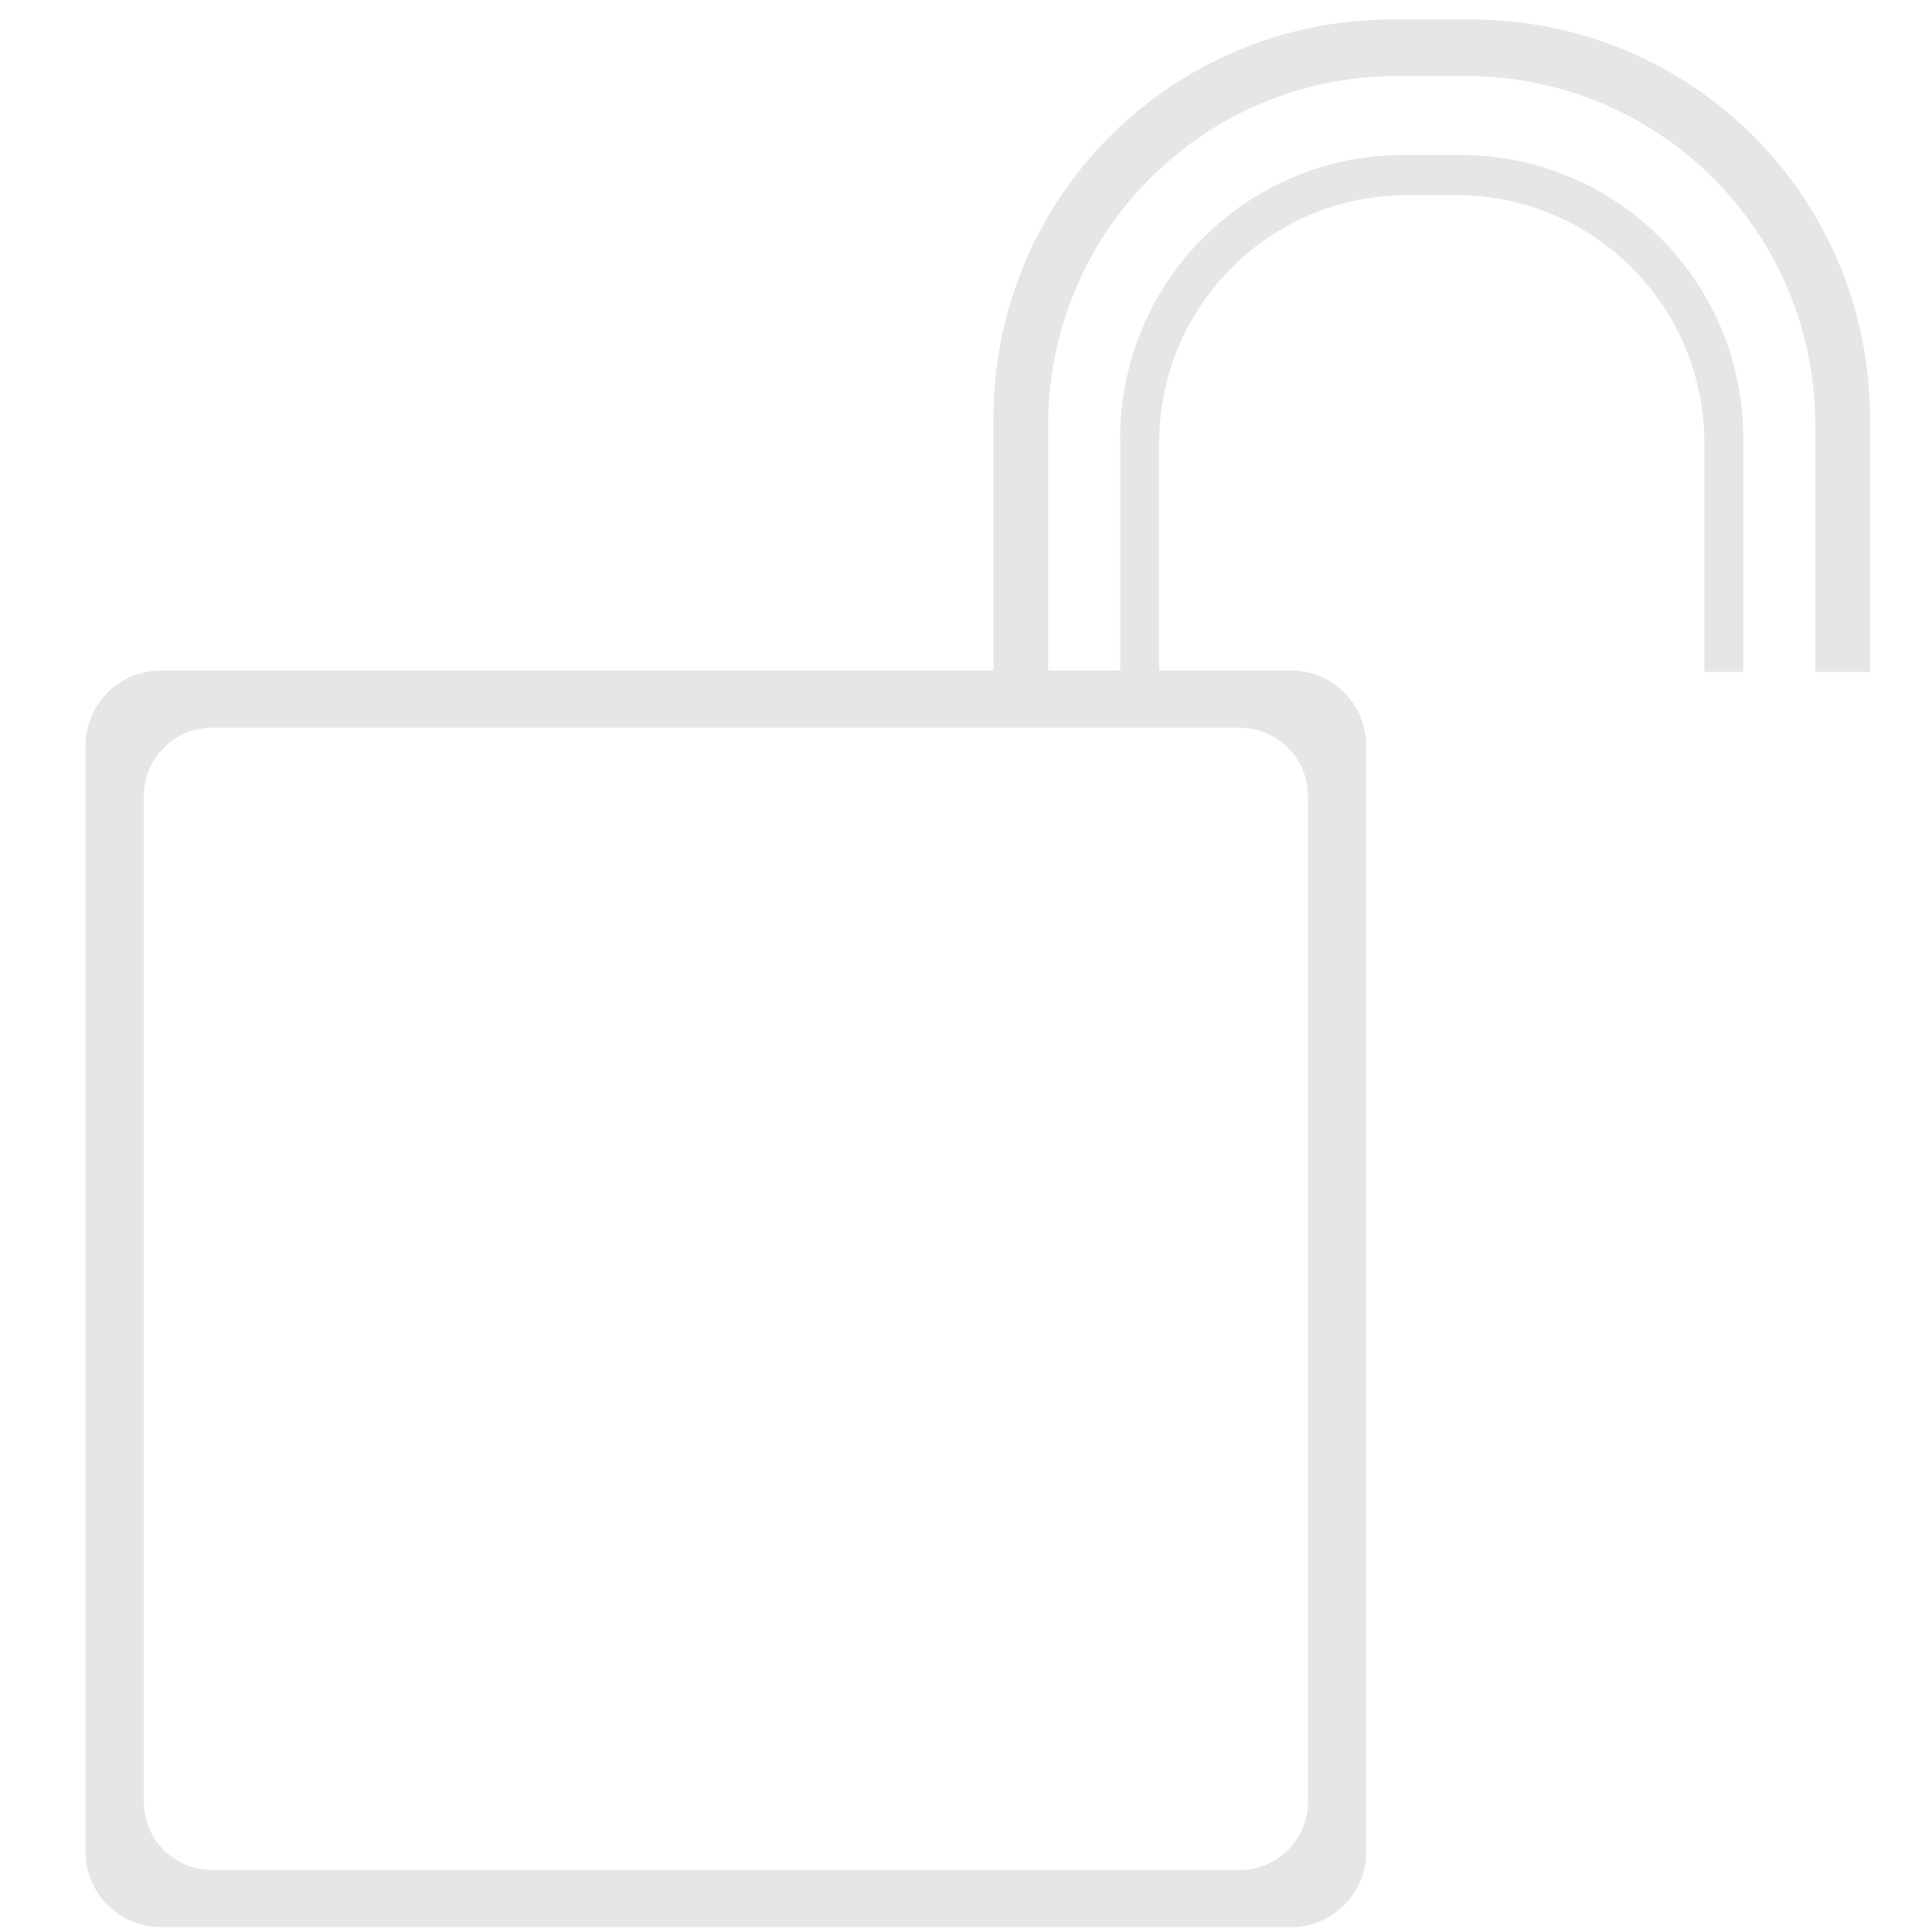
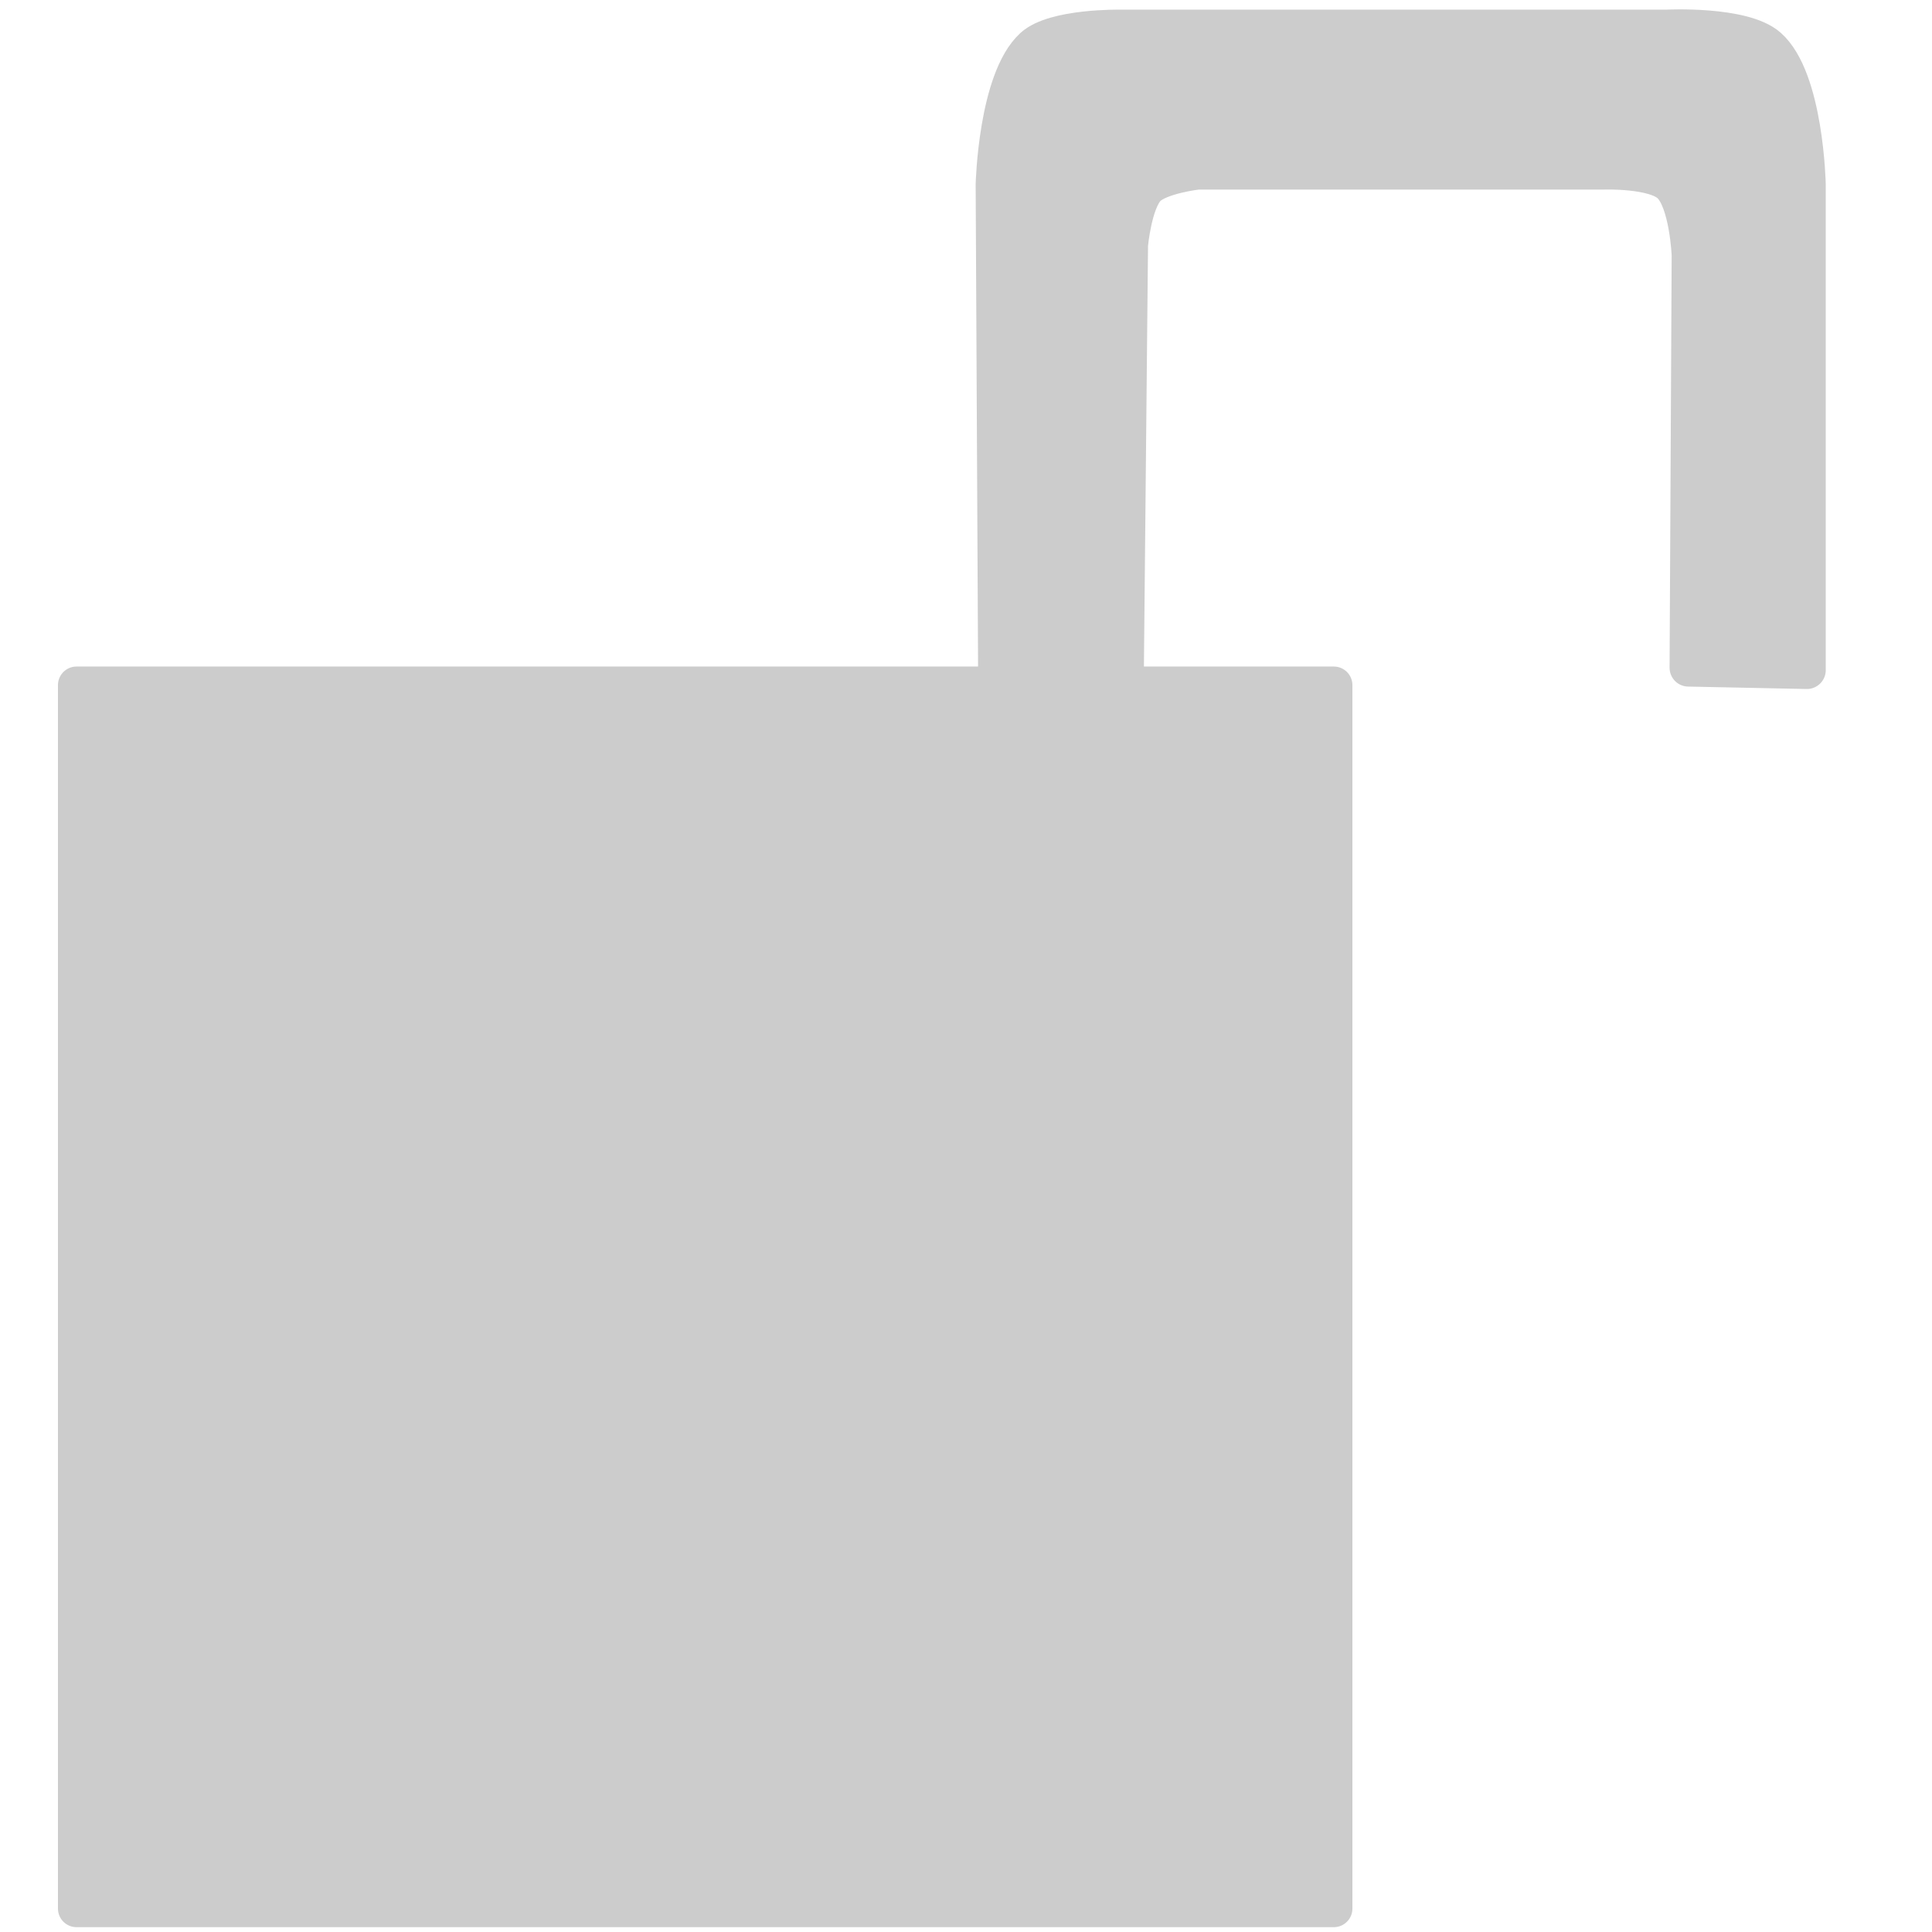
<svg xmlns="http://www.w3.org/2000/svg" version="1.1" id="svg2" viewBox="0 0 50 50" height="50" width="50">
  <defs id="defs4" />
-   <path style="color:#000000;clip-rule:nonzero;display:inline;overflow:visible;visibility:visible;opacity:1;isolation:auto;mix-blend-mode:normal;color-interpolation:sRGB;color-interpolation-filters:linearRGB;solid-color:#000000;solid-opacity:1;fill:#e6e6e6;fill-opacity:1;fill-rule:nonzero;stroke:none;stroke-width:0.4;stroke-miterlimit:4;stroke-dasharray:none;stroke-opacity:1;color-rendering:auto;image-rendering:auto;shape-rendering:auto;text-rendering:auto;enable-background:accumulate" d="M 4.167,17.353 C 3.084,17.353 2.213,18.224 2.213,19.306 l 0,28.615 c 0,1.082 0.871,1.954 1.954,1.954 l 29.239,0 c 1.082,0 1.953,-0.871 1.953,-1.954 l 0,-28.615 c 0,-1.082 -0.871,-1.954 -1.953,-1.954 l -29.239,0 z m 1.33,1.48 26.579,0 c 0.984,0 1.775,0.792 1.775,1.776 l 0,26.012 c 0,0.984 -0.791,1.776 -1.775,1.776 l -26.579,0 c -0.984,0 -1.776,-0.792 -1.776,-1.776 l 0,-26.012 c 0,-0.984 0.792,-1.776 1.776,-1.776 z" id="rect4196" />
-   <g id="g3348" transform="matrix(0.06171432,0,0,0.06171432,12.36729,0.5035808)" style="fill:#e6e6e6">
-     <path id="rect4221" d="m 383.626,4e-5 c -92.756,0 -167.424,74.668 -167.424,167.424 l 0,106.167 22.957,0 0,-103.353 c 0,-81.17 65.339,-146.521 146.51,-146.521 l 28.663,0 c 81.17,0 146.521,65.35 146.521,146.521 l 0,103.353 22.957,0 0,-106.167 C 583.811,74.668 509.132,4e-5 416.376,4e-5 l -32.75,0 z" style="color:#000000;clip-rule:nonzero;display:inline;overflow:visible;visibility:visible;opacity:1;isolation:auto;mix-blend-mode:normal;color-interpolation:sRGB;color-interpolation-filters:linearRGB;solid-color:#000000;solid-opacity:1;fill:#e6e6e6;fill-opacity:1;fill-rule:nonzero;stroke:none;stroke-width:0.4;stroke-miterlimit:4;stroke-dasharray:none;stroke-opacity:1;color-rendering:auto;image-rendering:auto;shape-rendering:auto;text-rendering:auto;enable-background:accumulate" />
-     <path id="path4226" d="m 388.36,56.802 c -65.932,0 -119.008,53.075 -119.008,119.008 l 0,97.781 16.325,0 0,-95.782 c 0,-57.697 46.437,-104.157 104.134,-104.157 l 20.378,0 c 57.697,0 104.146,46.46 104.146,104.157 l 0,95.782 16.325,0 0,-97.781 c 0,-65.932 -53.086,-119.008 -119.019,-119.008 l -23.281,0 z" style="color:#000000;clip-rule:nonzero;display:inline;overflow:visible;visibility:visible;opacity:1;isolation:auto;mix-blend-mode:normal;color-interpolation:sRGB;color-interpolation-filters:linearRGB;solid-color:#000000;solid-opacity:1;fill:#e6e6e6;fill-opacity:1;fill-rule:nonzero;stroke:none;stroke-width:0.4;stroke-miterlimit:4;stroke-dasharray:none;stroke-opacity:1;color-rendering:auto;image-rendering:auto;shape-rendering:auto;text-rendering:auto;enable-background:accumulate" />
+   <g id="g3348" transform="matrix(0.06171432,0,0,0.06171432,-6.507711,0.6285808)" style="fill:#cccccc;stroke:#cccccc">
+     <rect style="opacity:1;fill:#cccccc;fill-opacity:1;stroke:#cccccc;stroke-width:15.591;stroke-linecap:round;stroke-linejoin:round;stroke-miterlimit:4;stroke-dasharray:none;stroke-opacity:1" id="rect3336" width="527.236" height="513.058" x="137.548" y="277.122" />
+     <path style="fill:#cccccc;fill-rule:evenodd;stroke:#cccccc;stroke-width:15.803px;stroke-linecap:butt;stroke-linejoin:round;stroke-opacity:1" d="M 523.506,269.63 522.494,67.184 c 0,0 1.075,-43.943 16.223,-57.726 8.996,-8.186 36.501,-7.697 36.501,-7.697 l 229.147,0 c 0,0 32.004,-1.642 42.585,7.697 15.367,13.563 16.223,57.726 16.223,57.726 l 0,203.661 -49.683,-1.013 0.878,-173.043 c 0,0 -0.922,-22.659 -8.456,-29.65 -6.942,-6.441 -27.825,-5.729 -27.825,-5.729 l -170.434,0 c 0,0 -16,1.822 -21.217,7.161 -5.839,5.975 -7.464,23.925 -7.464,23.925 l -1.725,177.031 z" id="path4138" />
  </g>
</svg>
